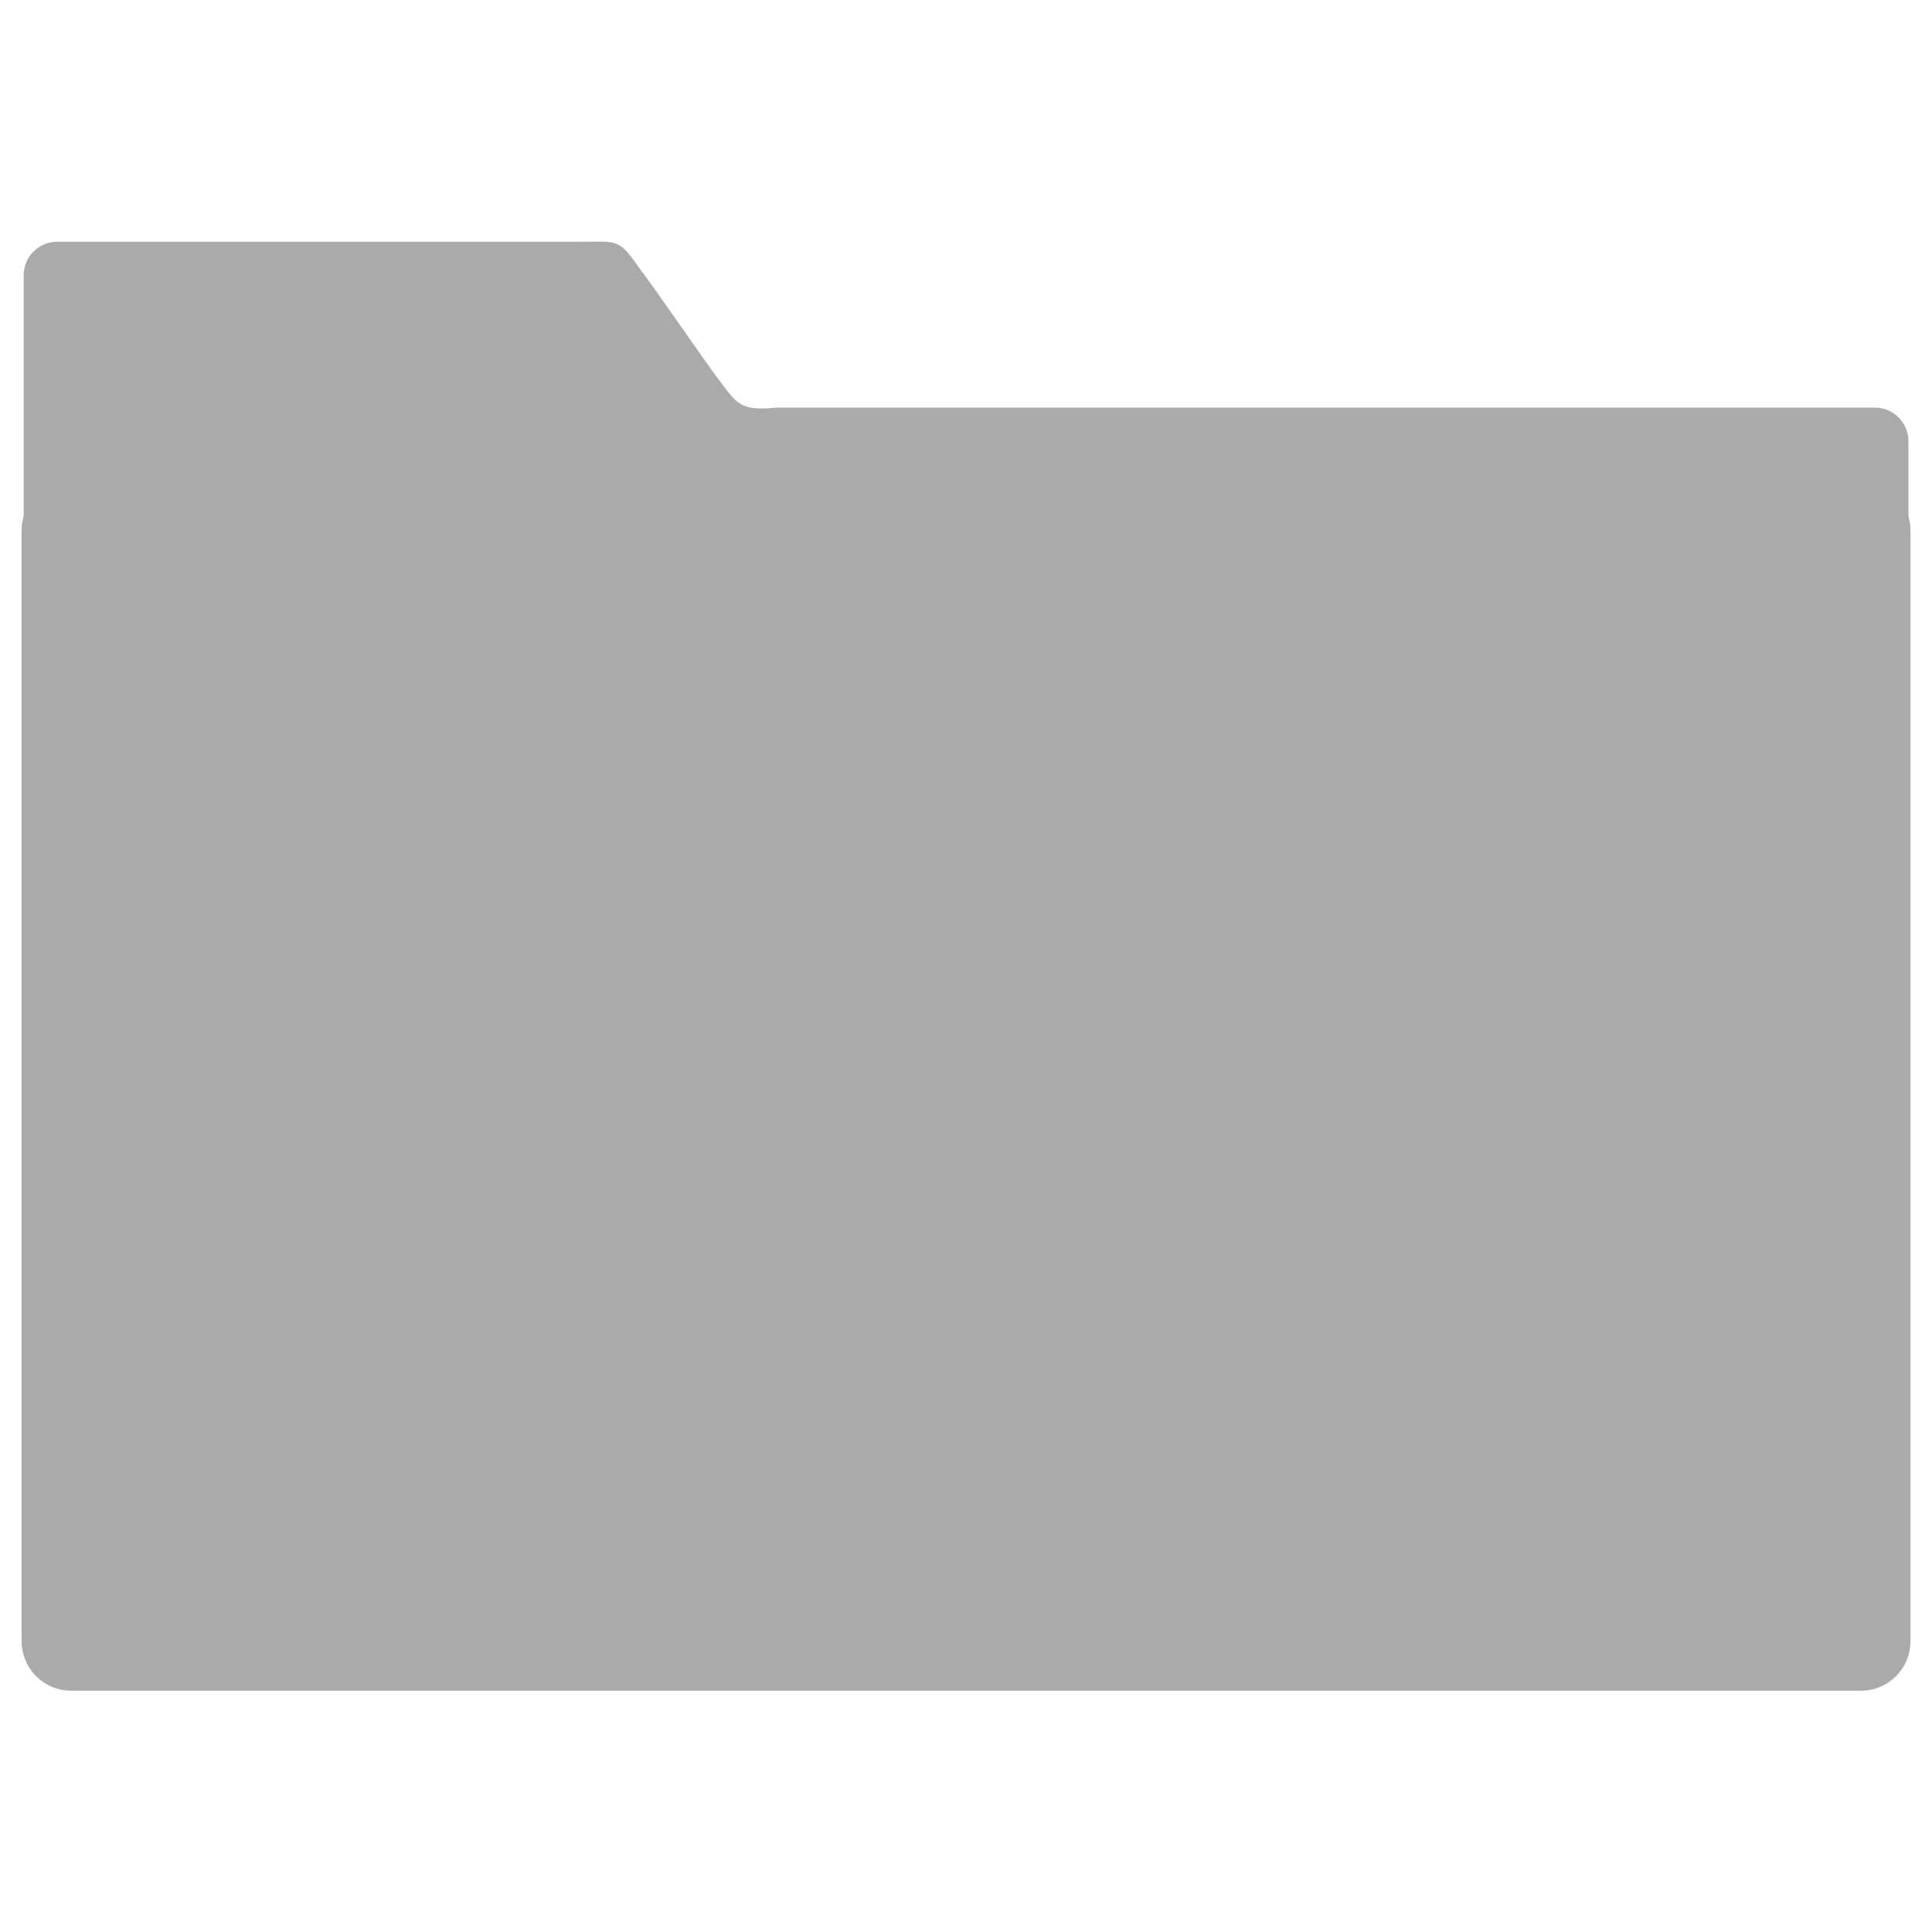
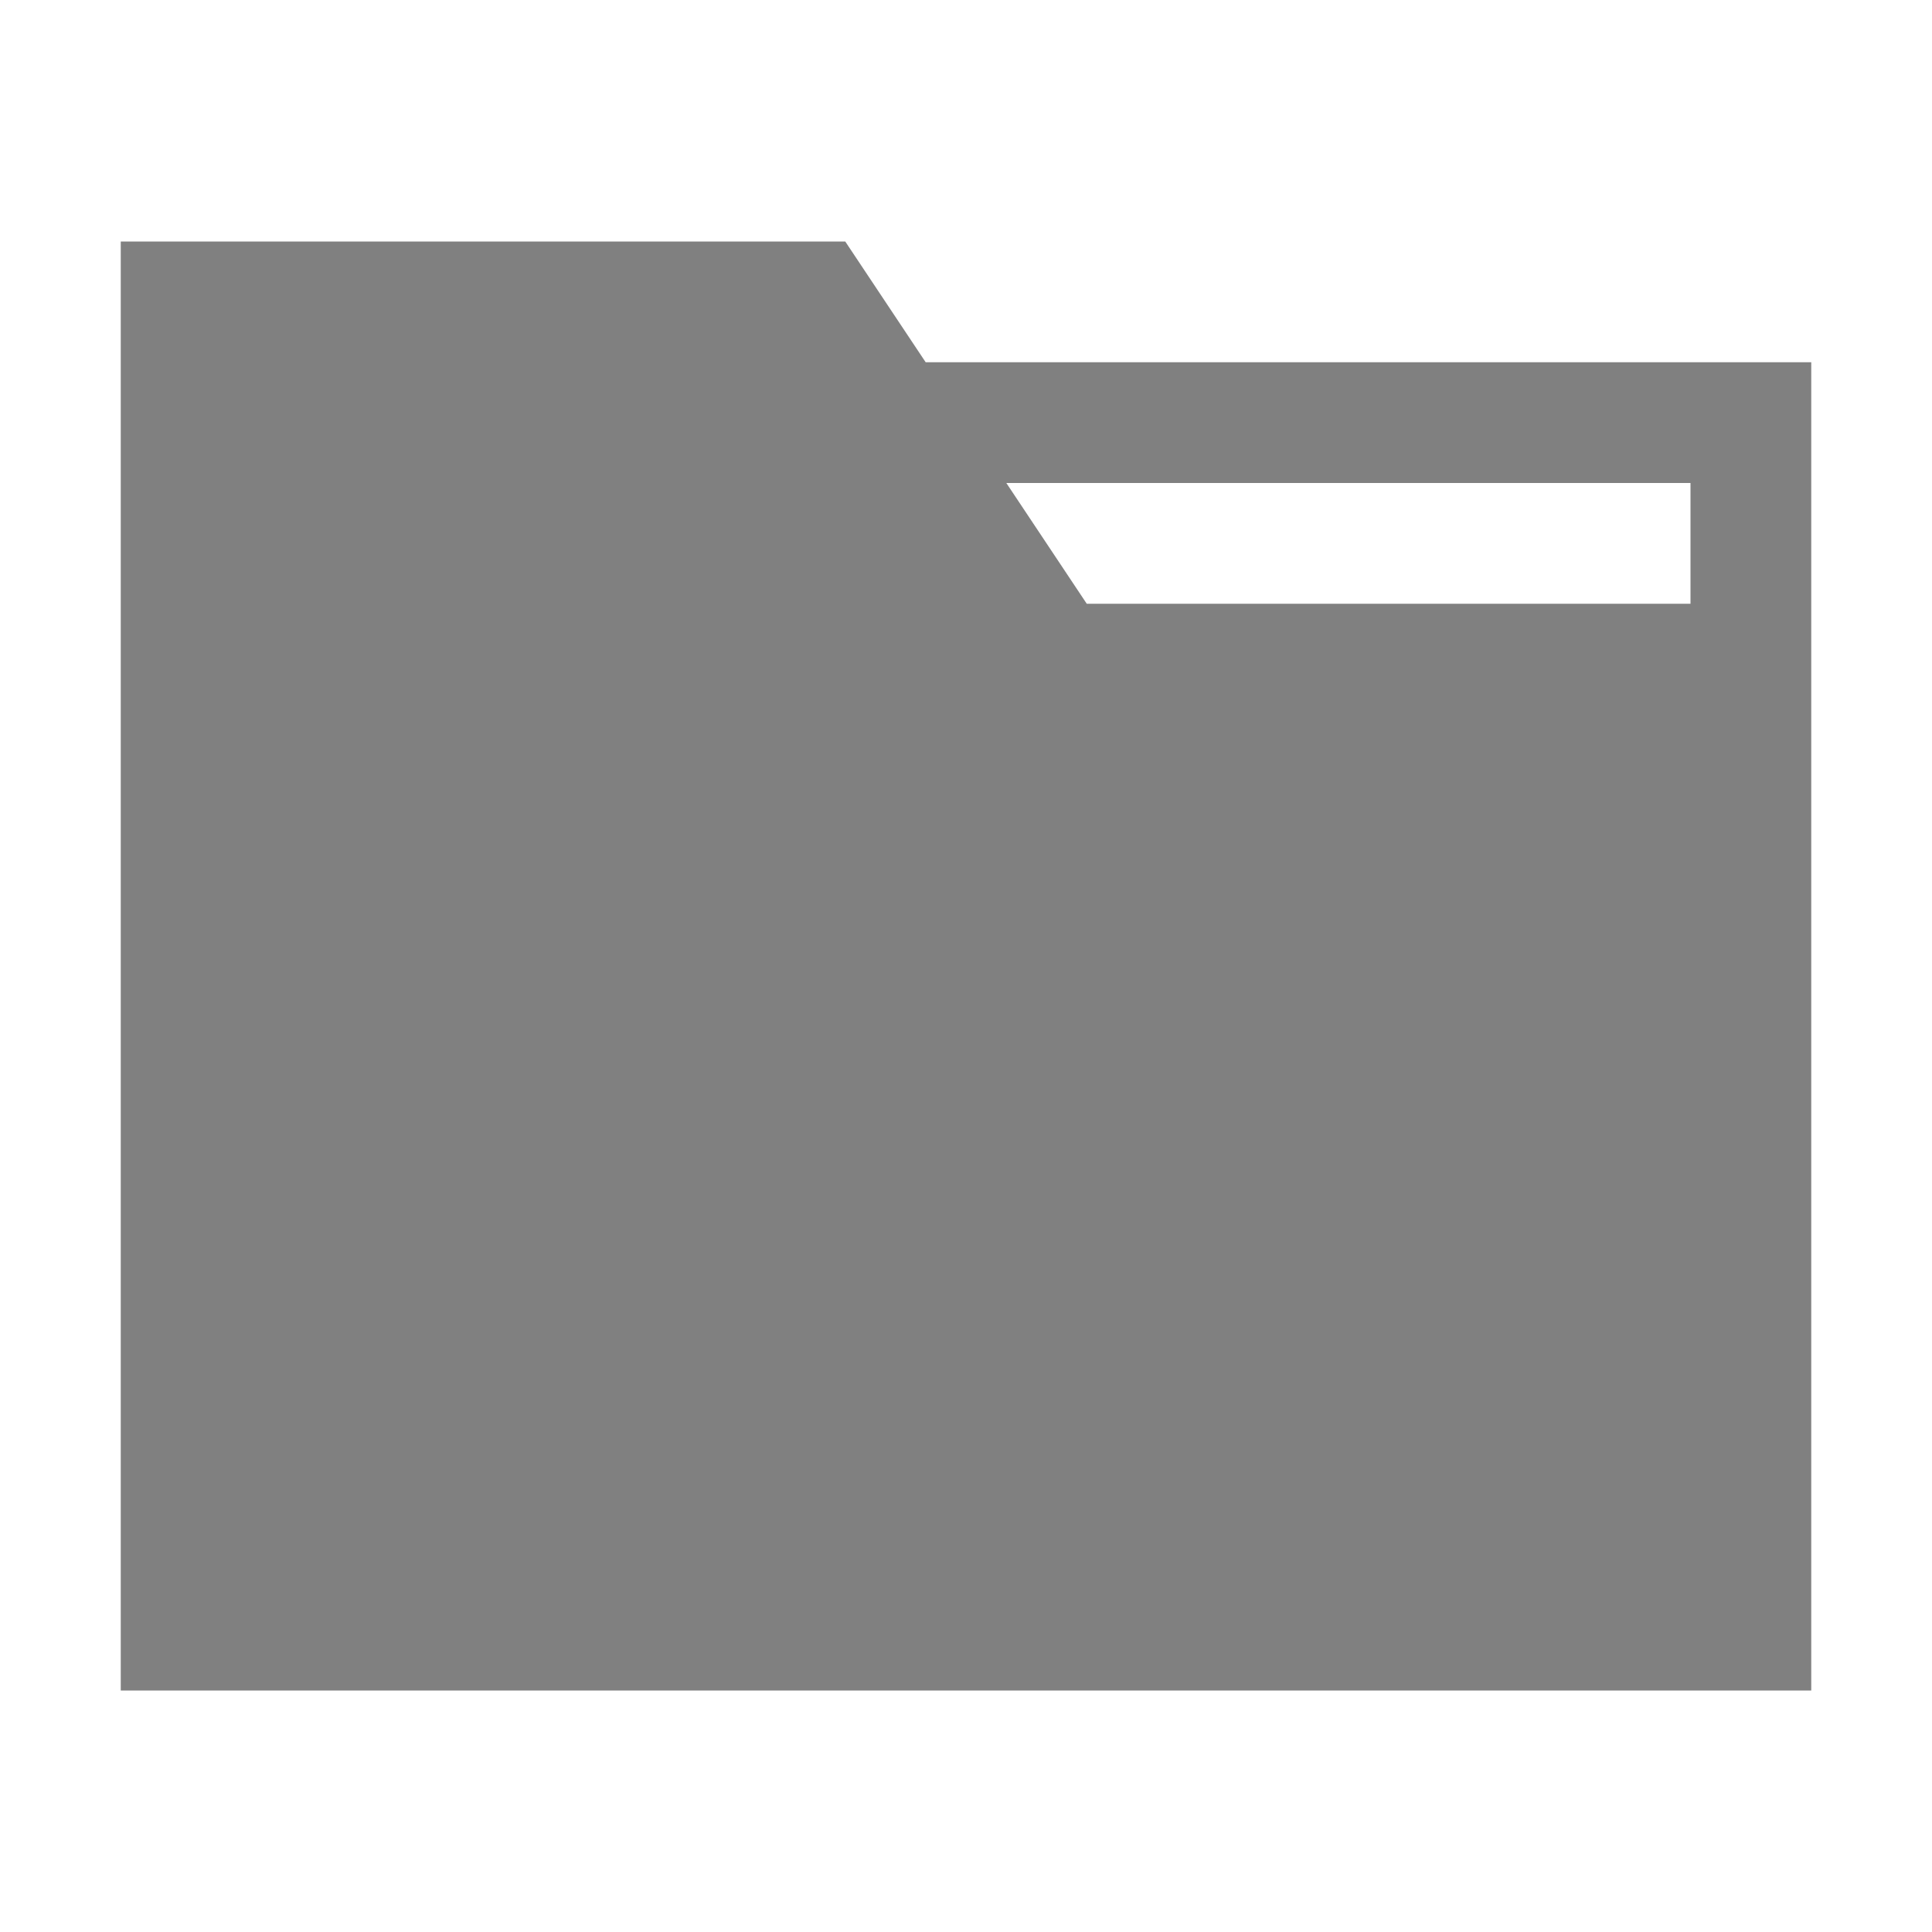
- <svg xmlns="http://www.w3.org/2000/svg" viewBox="0 0 16 16">
-   <g transform="matrix(.04235 0 0 .04193 12.359-25.862)" fill="#60aae5" stroke="#4f96d1">
-     <g fill="#aaa">
-       <path transform="matrix(.7872 0 0 .79524 415.34 430.11)" d="m-884.1 294.78c-4.626 0-8.349 3.718-8.349 8.335v119.41l468.19 1v-79.2c0-4.618-3.724-8.335-8.35-8.335h-272.65c-8.51.751-9.607-.377-13.812-5.981-5.964-7.968-14.969-21.443-20.84-29.21-4.712-6.805-5.477-6.02-13.292-6.02z" stroke="none" color="#000" />
-       <path d="m.588 4.07c-.178 0-.32.142-.32.32v9.199c0 .178.142.32.32.32h14.824c.178 0 .32-.142.32-.32v-9.199c0-.178-.142-.32-.32-.32z" transform="matrix(23.61017 0 0 23.85134-291.8 616.81)" stroke="#aaa" stroke-width=".079" />
+ <svg xmlns="http://www.w3.org/2000/svg" width="22" height="22" id="svg2" version="1.1" viewBox="0 0 16 16">
+   <defs id="defs8" />
+   <g id="layer1" transform="translate(0,-1036.362)">
+     <g id="layer1-5" style="fill:#122036;fill-opacity:1">
+       <path id="rect4139" transform="translate(0,1036.362)" d="m 1,2 v 12 h 6 8 V 5 4 3 H 14 7.666 L 7,2 Z M 8.334,4 H 14 V 5 H 9 Z" style="opacity:1;fill:#808080;fill-opacity:1;stroke:none;stroke-width:2;stroke-linecap:round;stroke-linejoin:round;stroke-miterlimit:4;stroke-dasharray:none;stroke-opacity:1" />
    </g>
-     <rect transform="matrix(.7872 0 0 .79524 415.34 430.11)" y="356.85" x="-890.28" height="295.13" width="463.85" fill="none" stroke="#aaa" stroke-linejoin="round" stroke-linecap="round" stroke-width="5.376" rx="9.63" />
  </g>
</svg>
